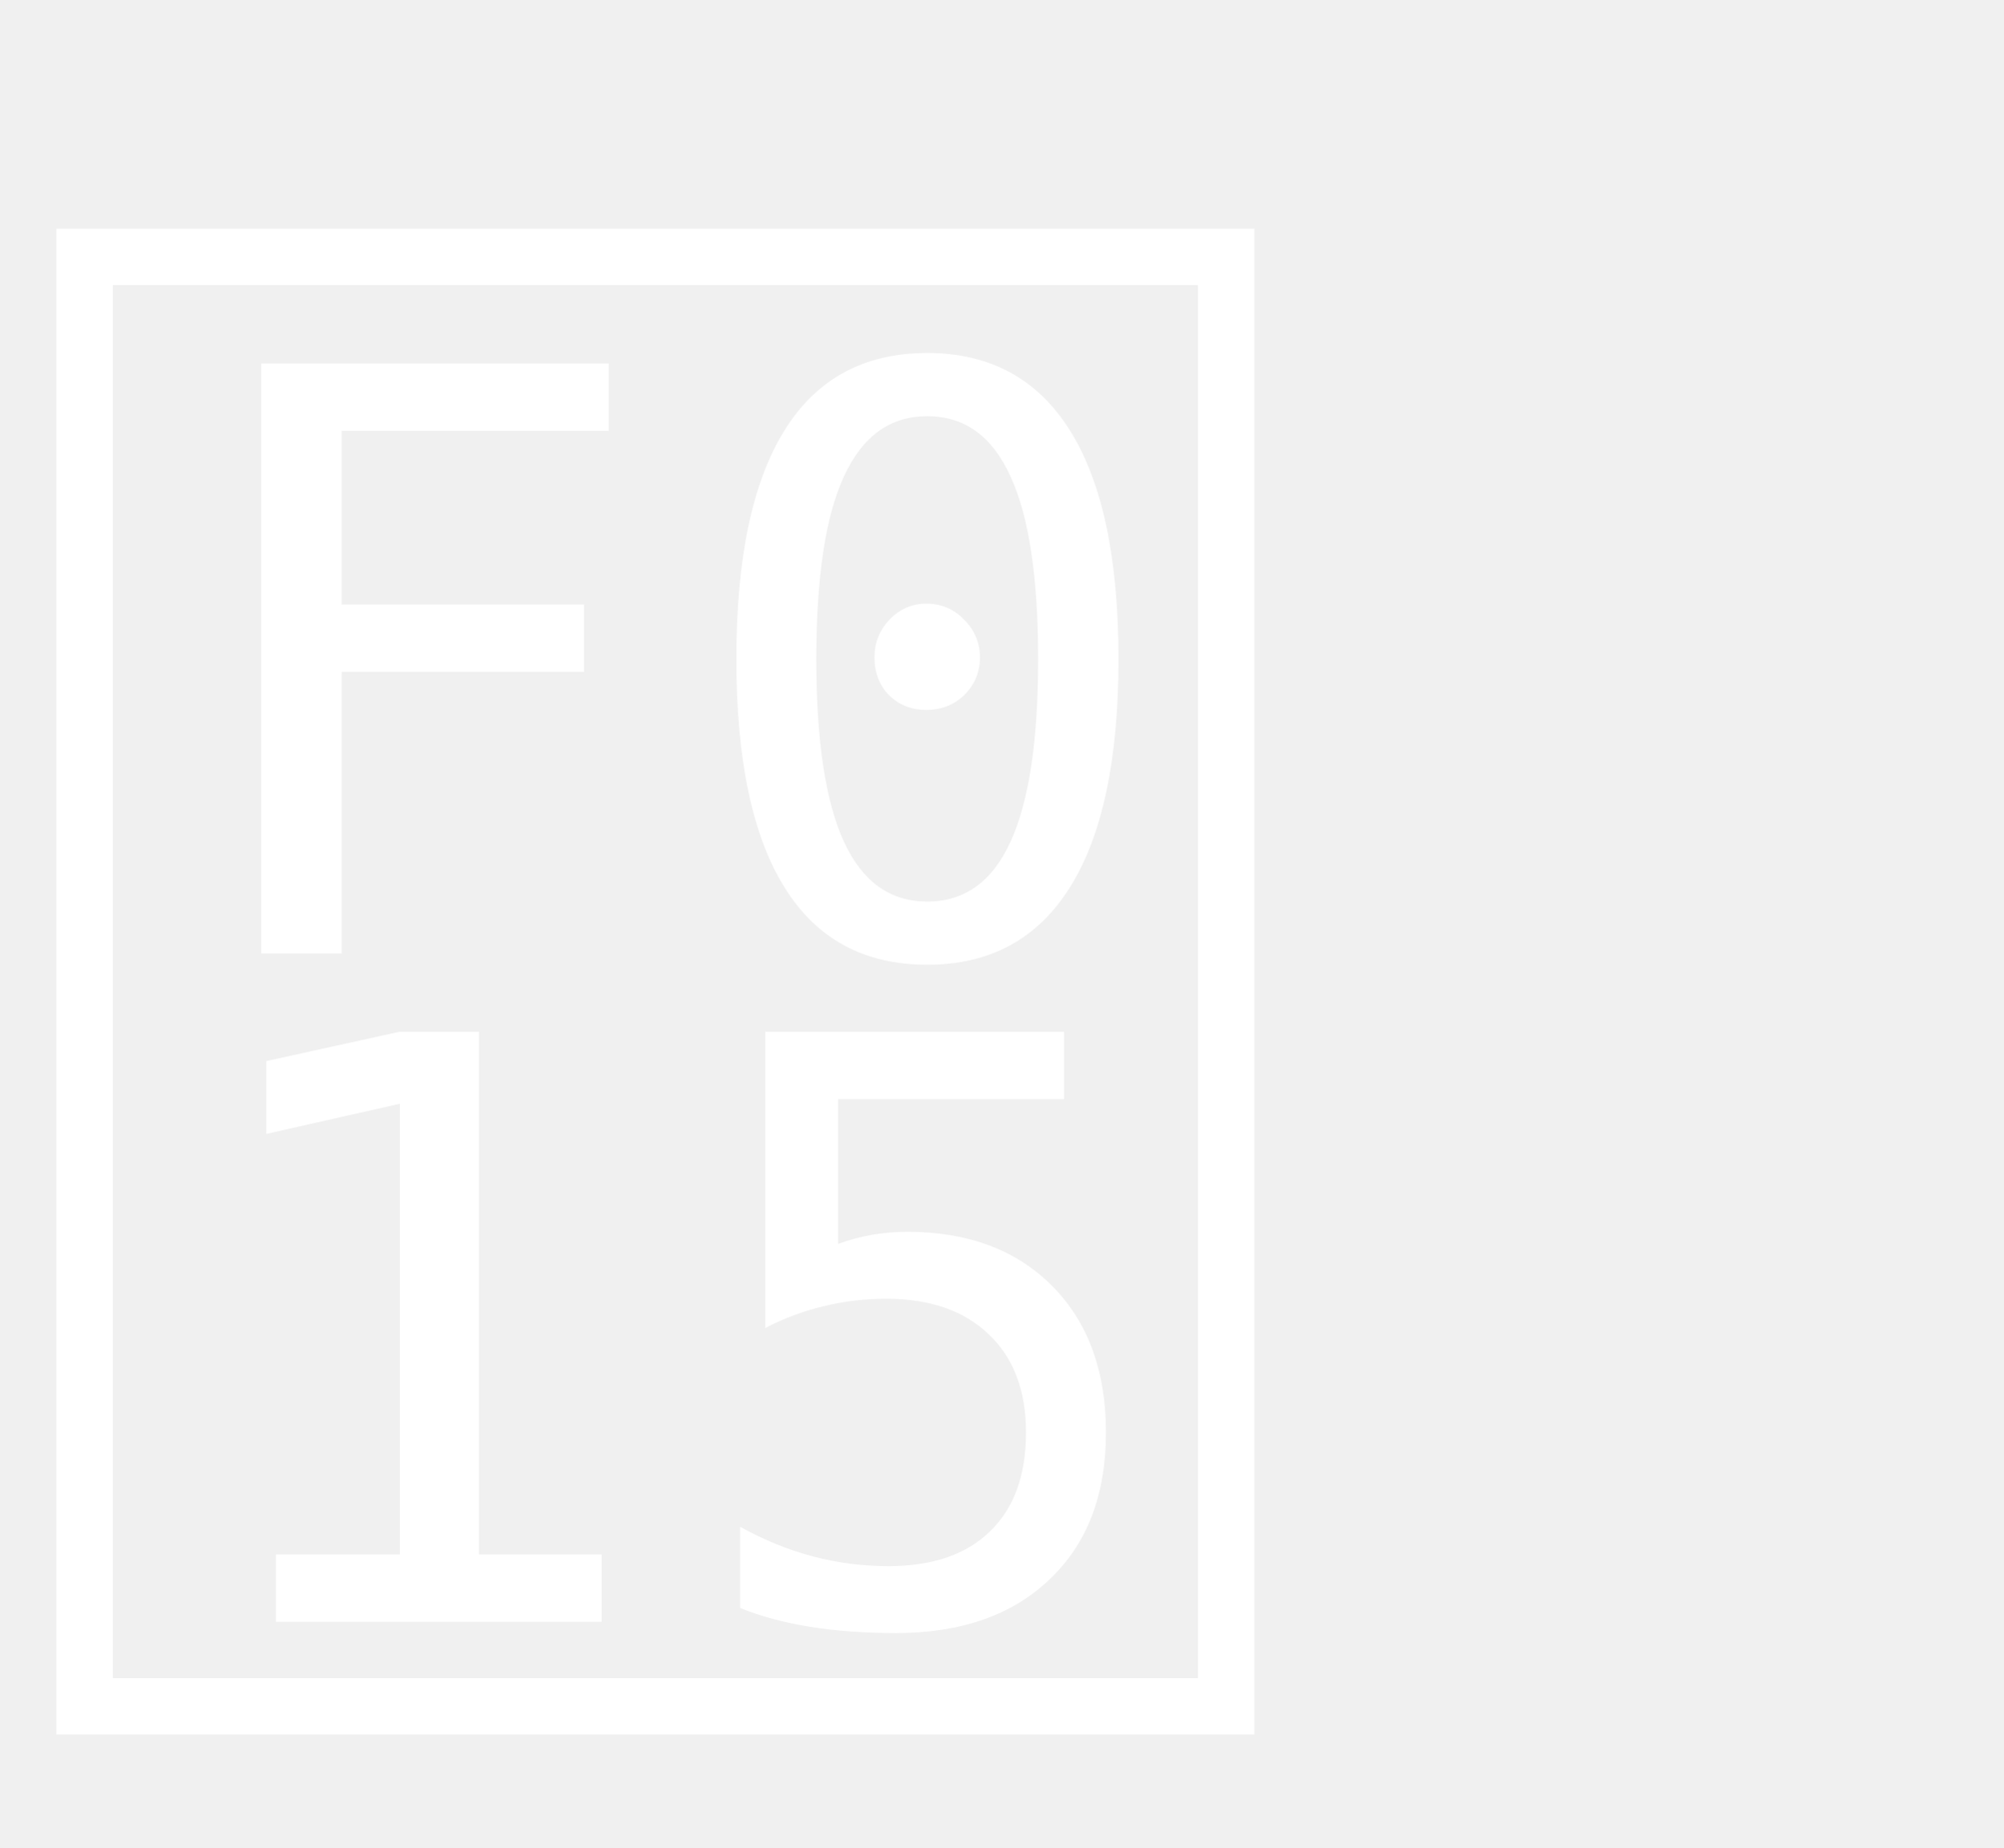
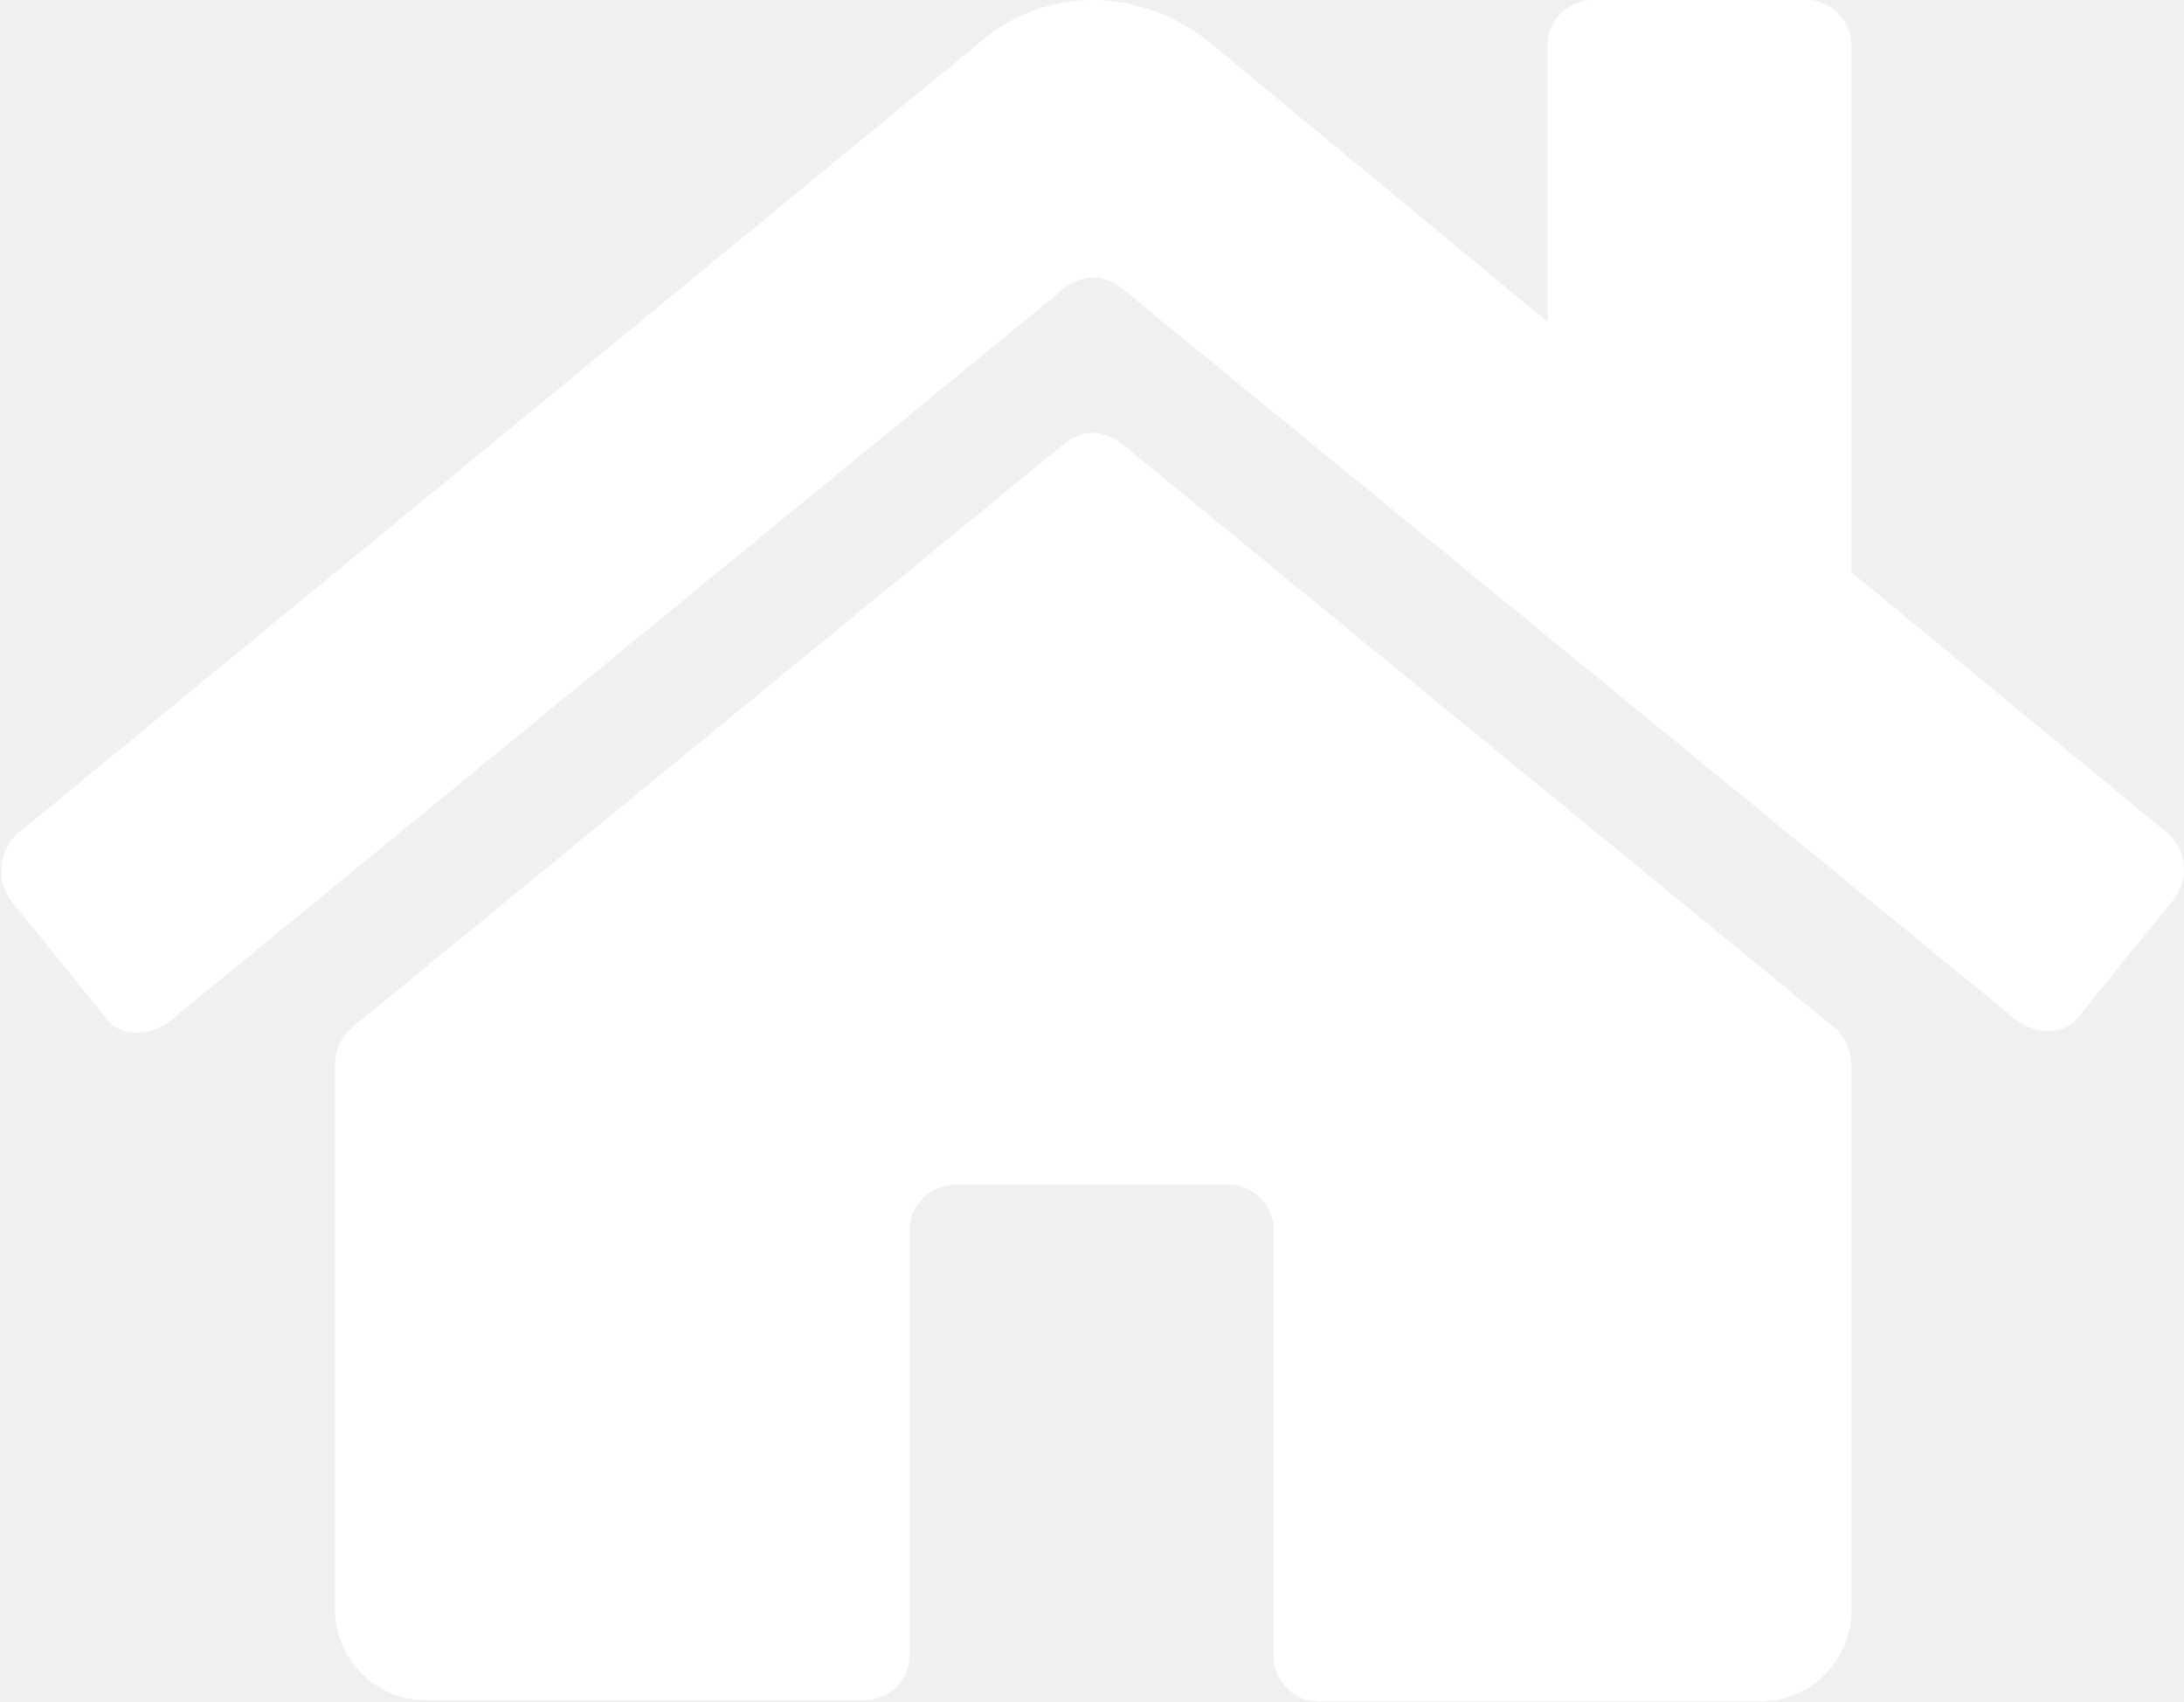
- <svg xmlns="http://www.w3.org/2000/svg" viewBox="0 0 74.78 69">
+ <svg xmlns="http://www.w3.org/2000/svg" viewBox="0 0 74.67 58.16">
  <defs>
-     <style>.cls-1{font-size:66.47px;fill:#fff;font-family:FontAwesome5Free-Solid, "Font Awesome 5 Free";}</style>
+     <style>.cls-1{fill:#fff;}</style>
  </defs>
  <g id="Capa_2" data-name="Capa 2">
    <g id="Capa_1-2" data-name="Capa 1">
-       <text class="cls-1" transform="translate(0 60.56)"></text>
+       <path class="cls-1" d="M74.2,28.56a1.7,1.7,0,0,1,.46,1,1.64,1.64,0,0,1-.33,1.17l-3.24,4a1.23,1.23,0,0,1-1,.52,1.92,1.92,0,0,1-1.17-.39L38.37,9.87a1.71,1.71,0,0,0-1-.39,1.75,1.75,0,0,0-1,.39L5.79,34.92a1.92,1.92,0,0,1-1.17.39,1.23,1.23,0,0,1-1-.52l-3.25-4a1.77,1.77,0,0,1,.13-2.21l33-27.13A5.85,5.85,0,0,1,37.33,0a6.39,6.39,0,0,1,4,1.43L52.91,11V1.56A1.51,1.51,0,0,1,53.37.45,1.5,1.5,0,0,1,54.47,0h7.27a1.5,1.5,0,0,1,1.1.45,1.51,1.51,0,0,1,.46,1.11v18ZM63.3,36.48a1.8,1.8,0,0,0-.52-1.3l-24.41-20a1.71,1.71,0,0,0-1-.39,1.75,1.75,0,0,0-1,.39l-24.4,20a1.76,1.76,0,0,0-.52,1.3V55a3.11,3.11,0,0,0,3.11,3.12H29.54A1.54,1.54,0,0,0,31.1,56.6V42.06a1.47,1.47,0,0,1,.46-1.1,1.51,1.51,0,0,1,1.1-.46H42a1.55,1.55,0,0,1,1.55,1.56V56.6A1.53,1.53,0,0,0,44,57.71a1.5,1.5,0,0,0,1.1.45H60.18A3.11,3.11,0,0,0,63.3,55Z" />
    </g>
  </g>
</svg>
